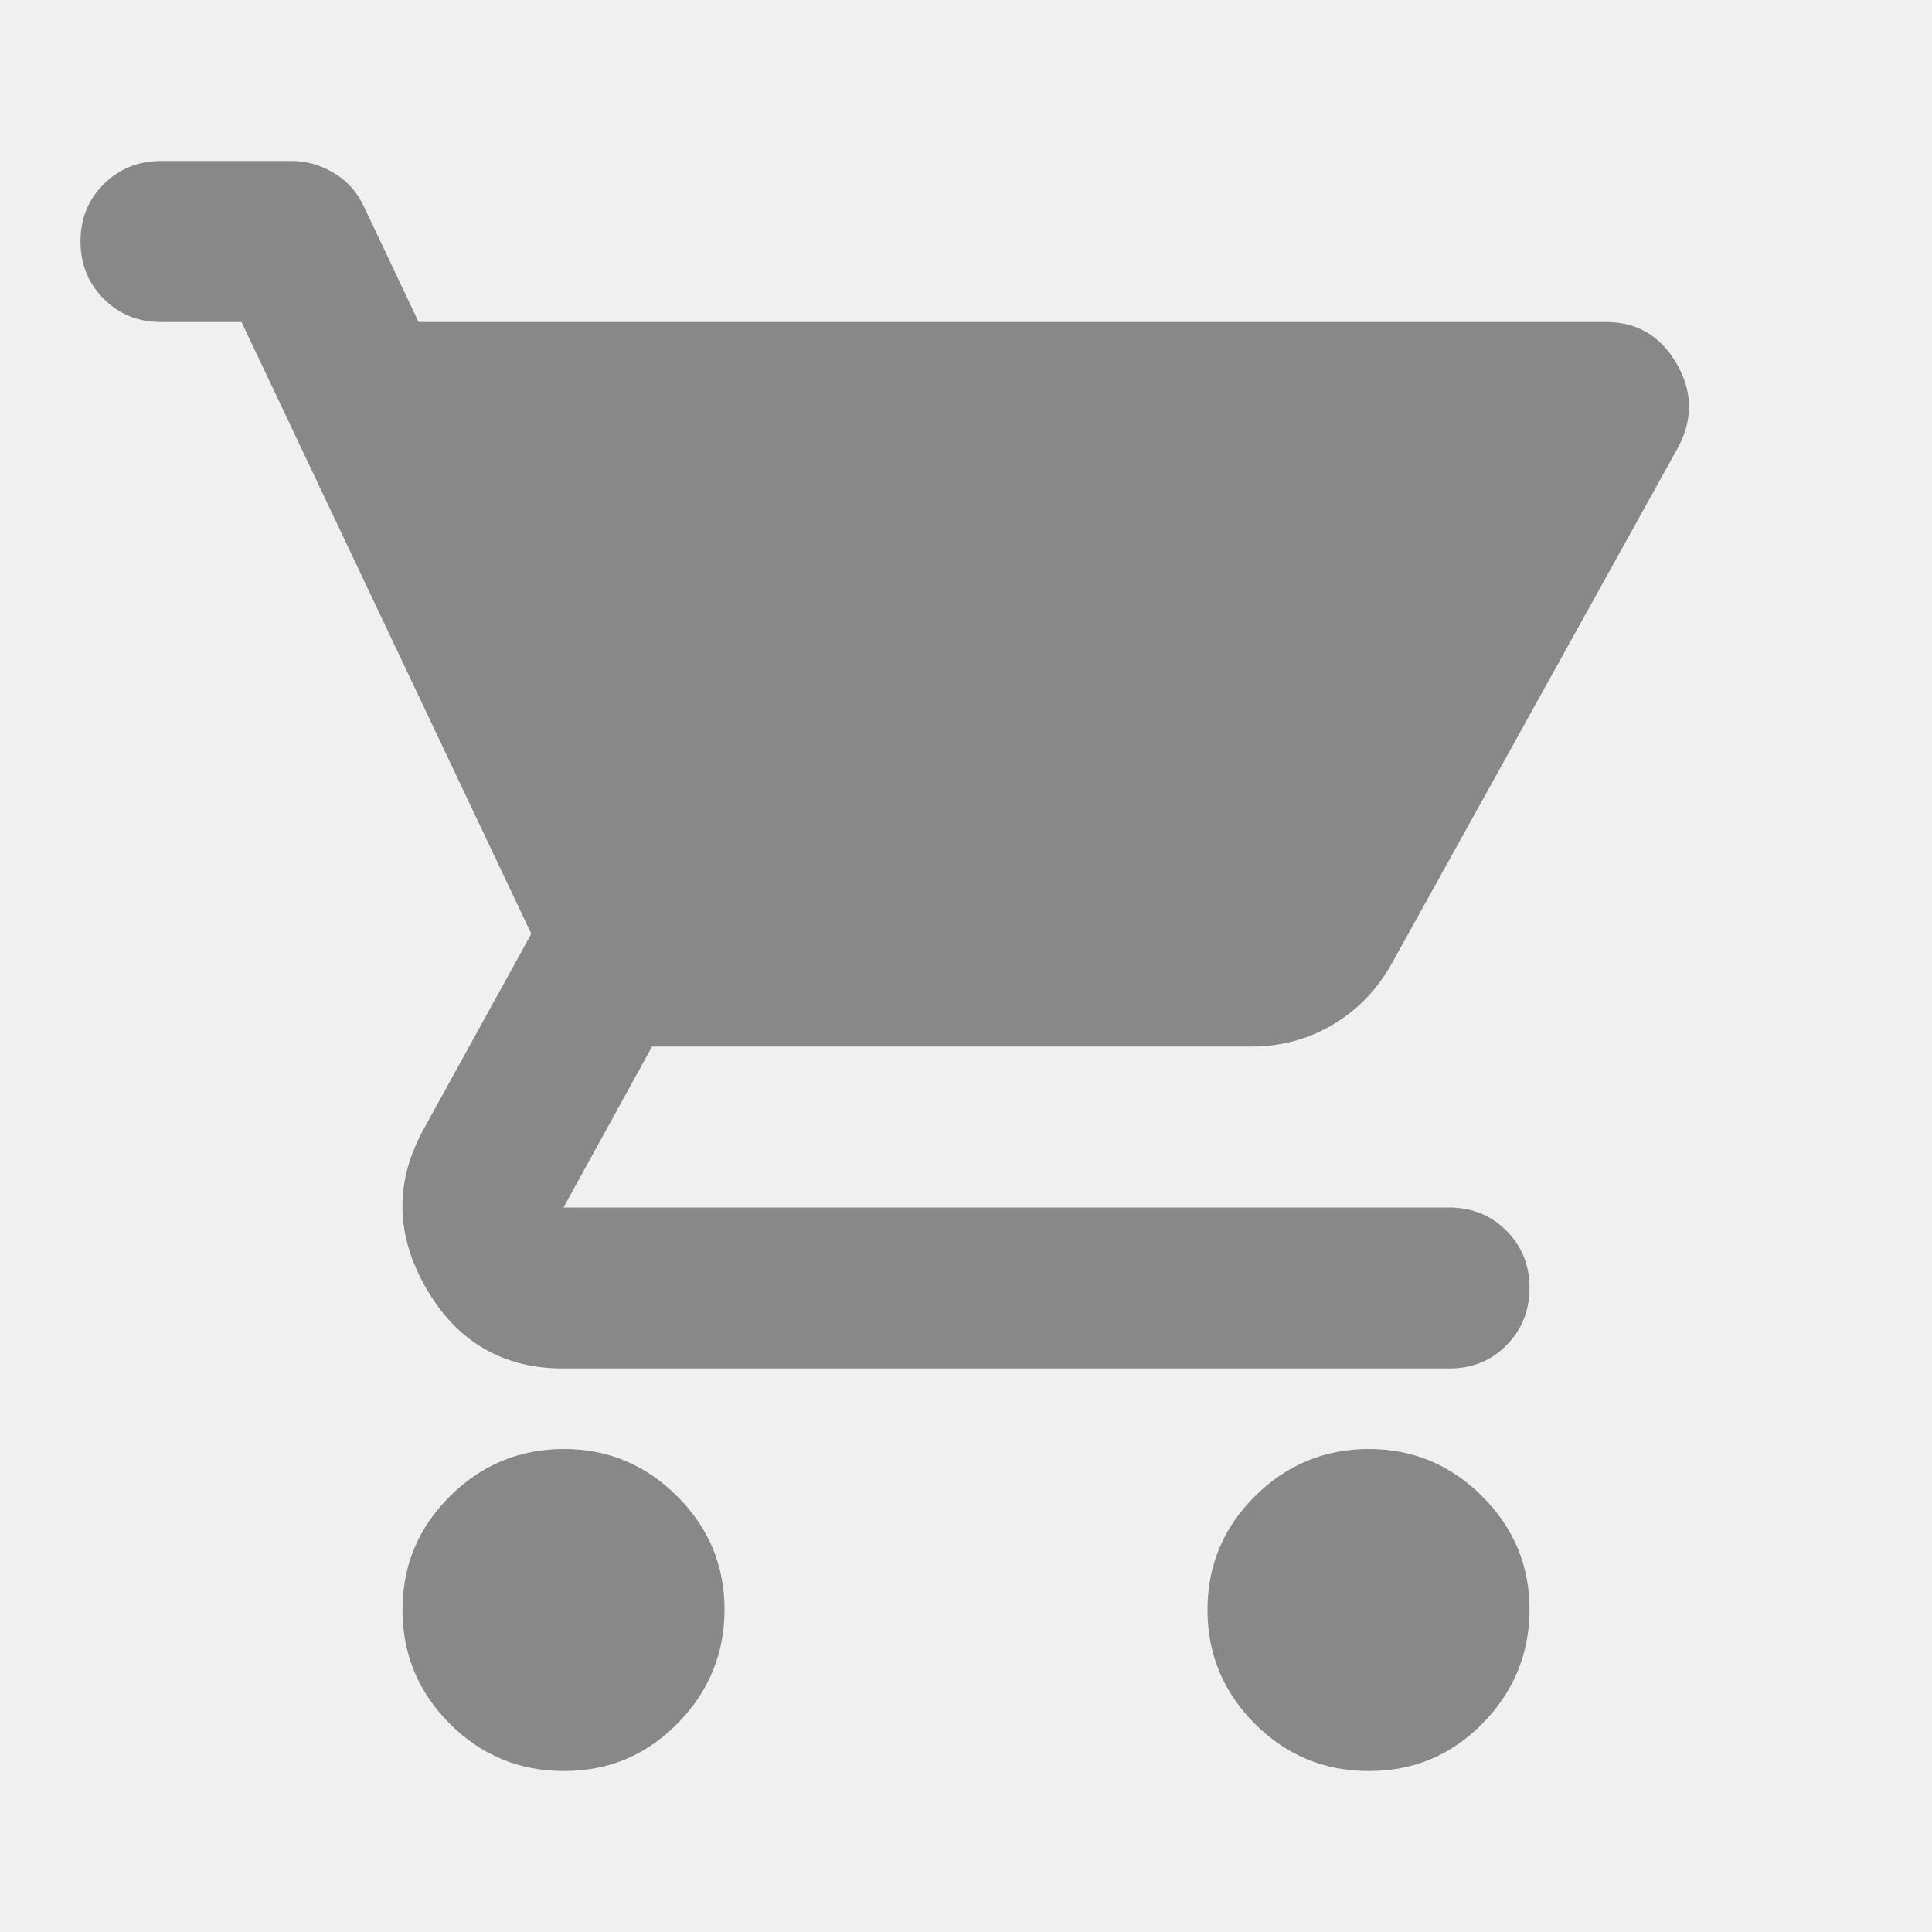
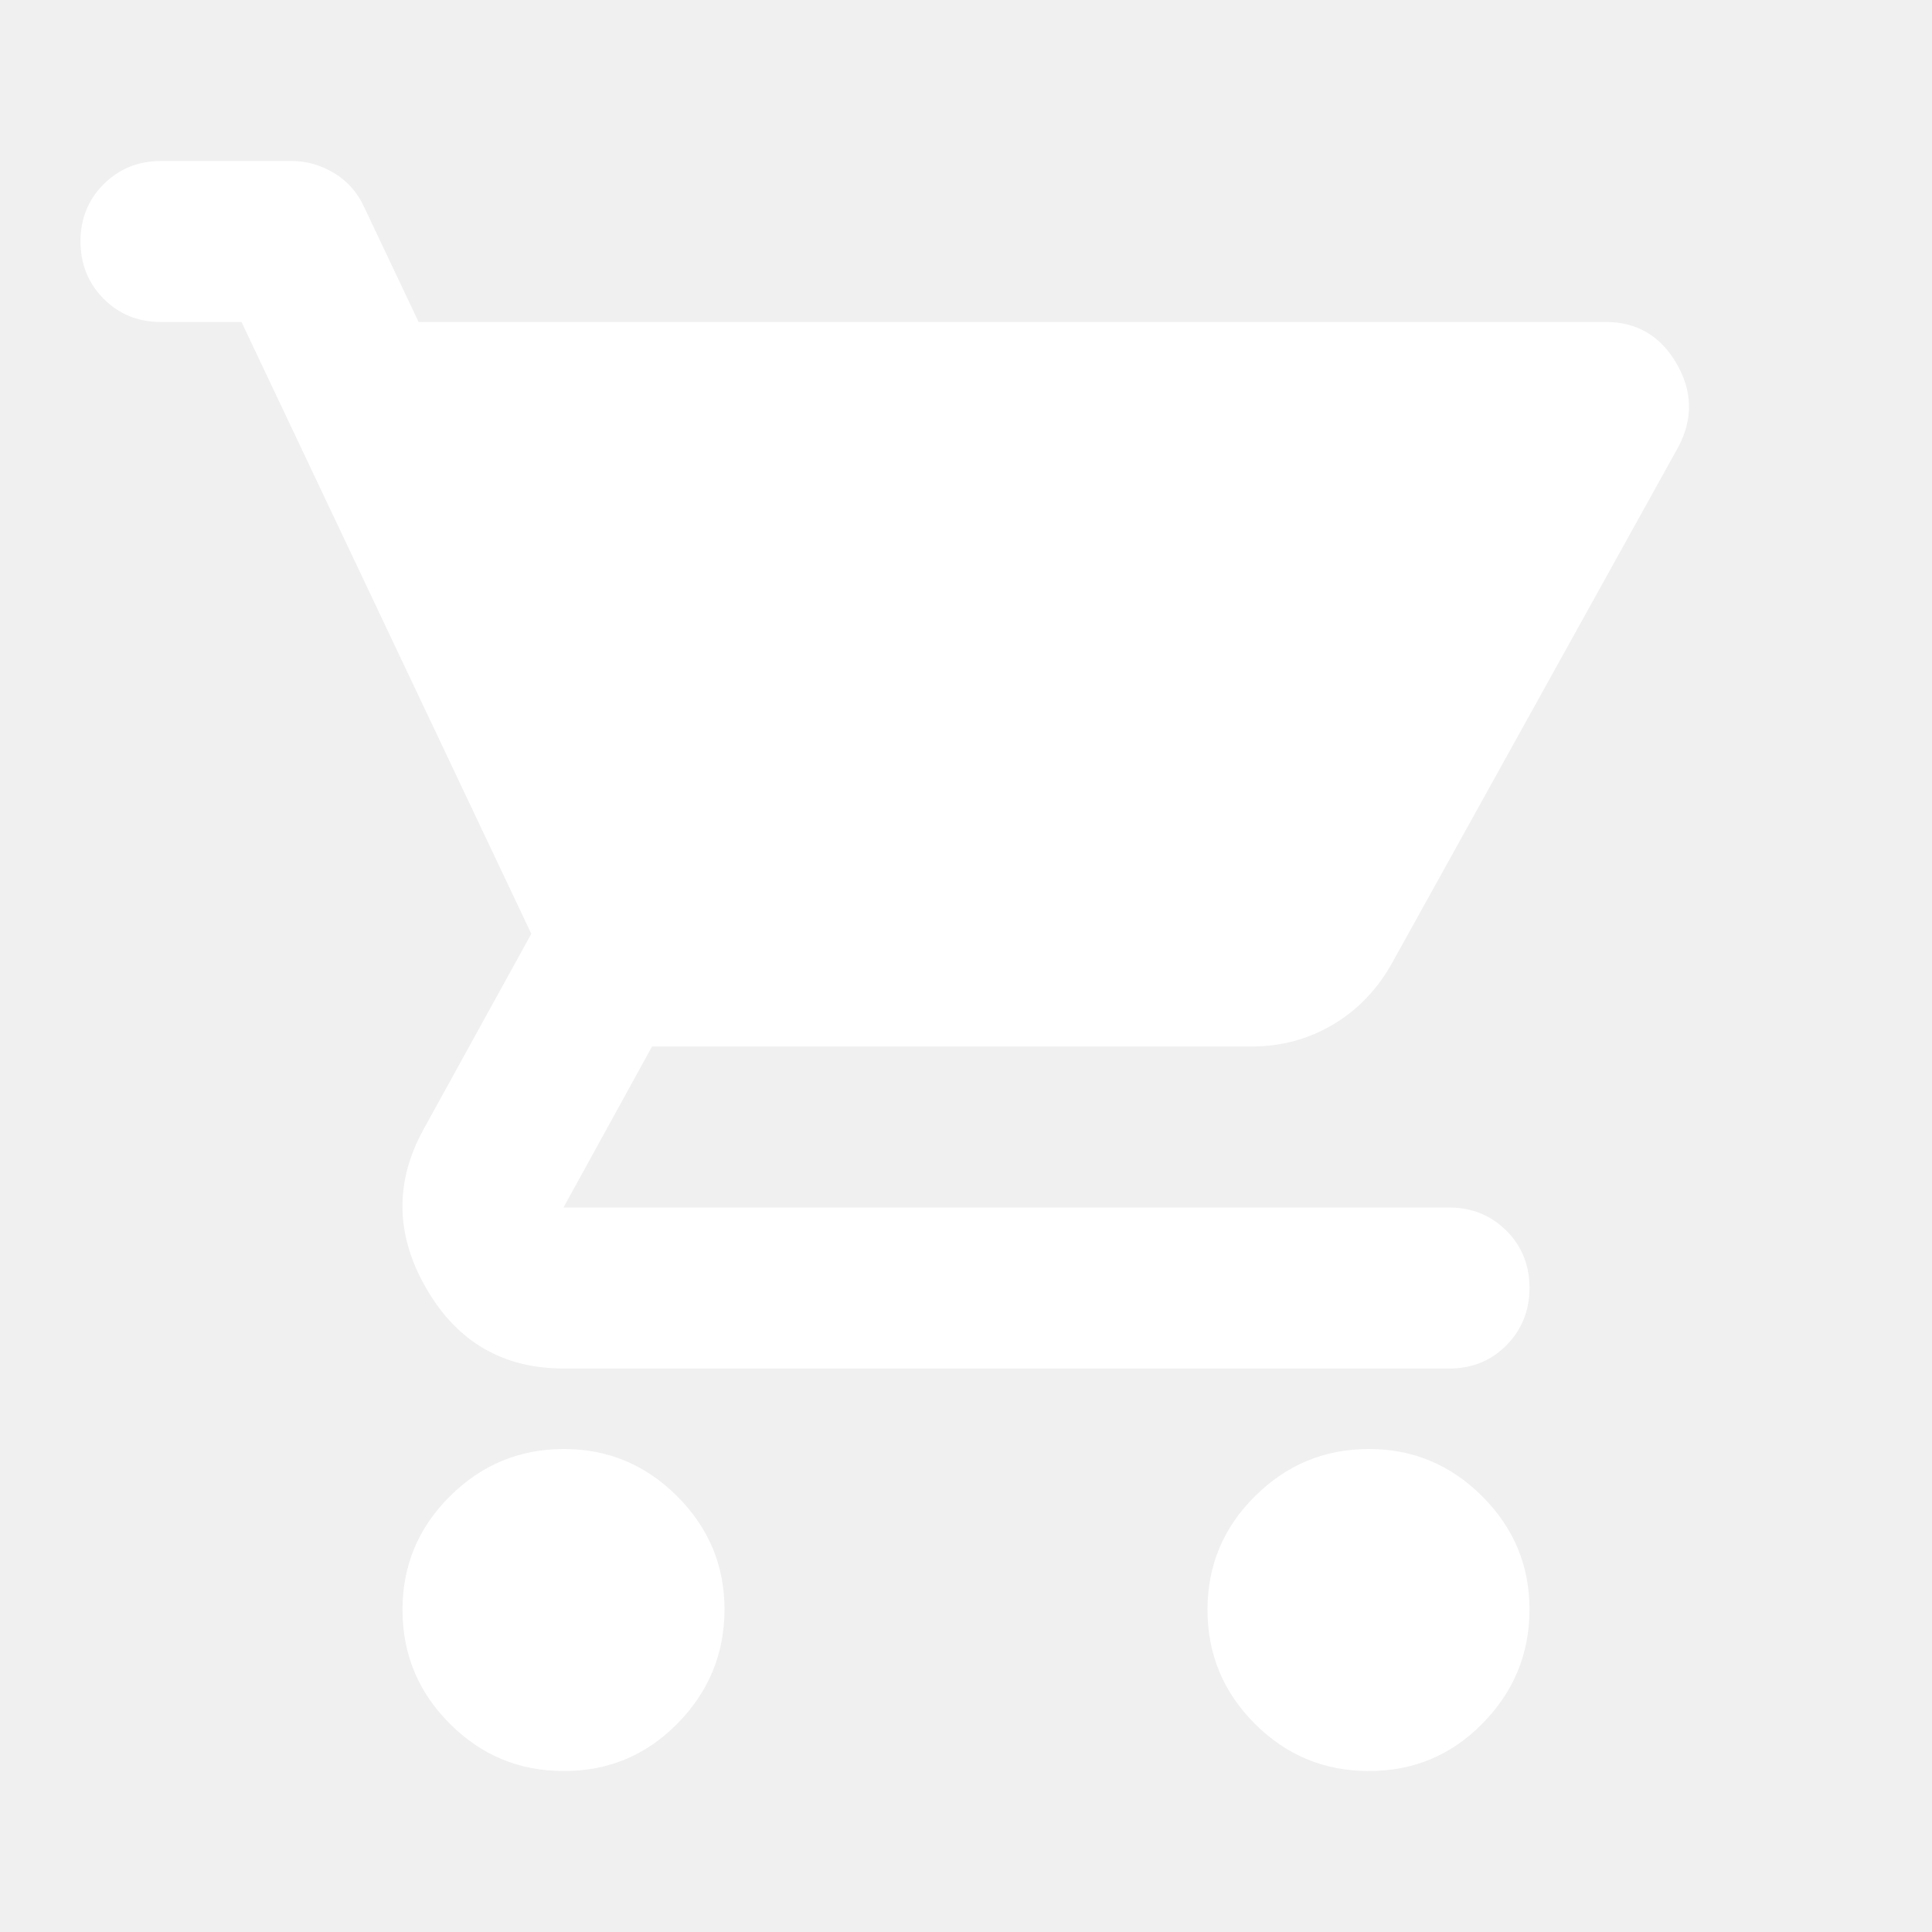
<svg xmlns="http://www.w3.org/2000/svg" width="32" height="32" viewBox="0 0 24 24">
-   <path fill="#888888" d="M7 22q-.825 0-1.412-.587T5 20t.588-1.412T7 18t1.413.588T9 20t-.587 1.413T7 22m10 0q-.825 0-1.412-.587T15 20t.588-1.412T17 18t1.413.588T19 20t-.587 1.413T17 22M5.2 4h14.75q.575 0 .875.513t.025 1.037l-3.55 6.4q-.275.5-.737.775T15.55 13H8.1L7 15h11q.425 0 .713.288T19 16t-.288.713T18 17H7q-1.125 0-1.7-.987t-.05-1.963L6.6 11.6L3 4H2q-.425 0-.712-.288T1 3t.288-.712T2 2h1.625q.275 0 .525.15t.375.425z" />
+   <path fill="#fff" d="M7 22q-.825 0-1.412-.587T5 20t.588-1.412T7 18t1.413.588T9 20t-.587 1.413T7 22m10 0q-.825 0-1.412-.587T15 20t.588-1.412T17 18t1.413.588T19 20t-.587 1.413T17 22M5.2 4h14.75q.575 0 .875.513t.025 1.037l-3.55 6.4q-.275.5-.737.775T15.55 13H8.1L7 15h11q.425 0 .713.288T19 16t-.288.713T18 17H7q-1.125 0-1.7-.987t-.05-1.963L6.6 11.6L3 4H2q-.425 0-.712-.288T1 3t.288-.712T2 2h1.625q.275 0 .525.15t.375.425z" />
</svg>
